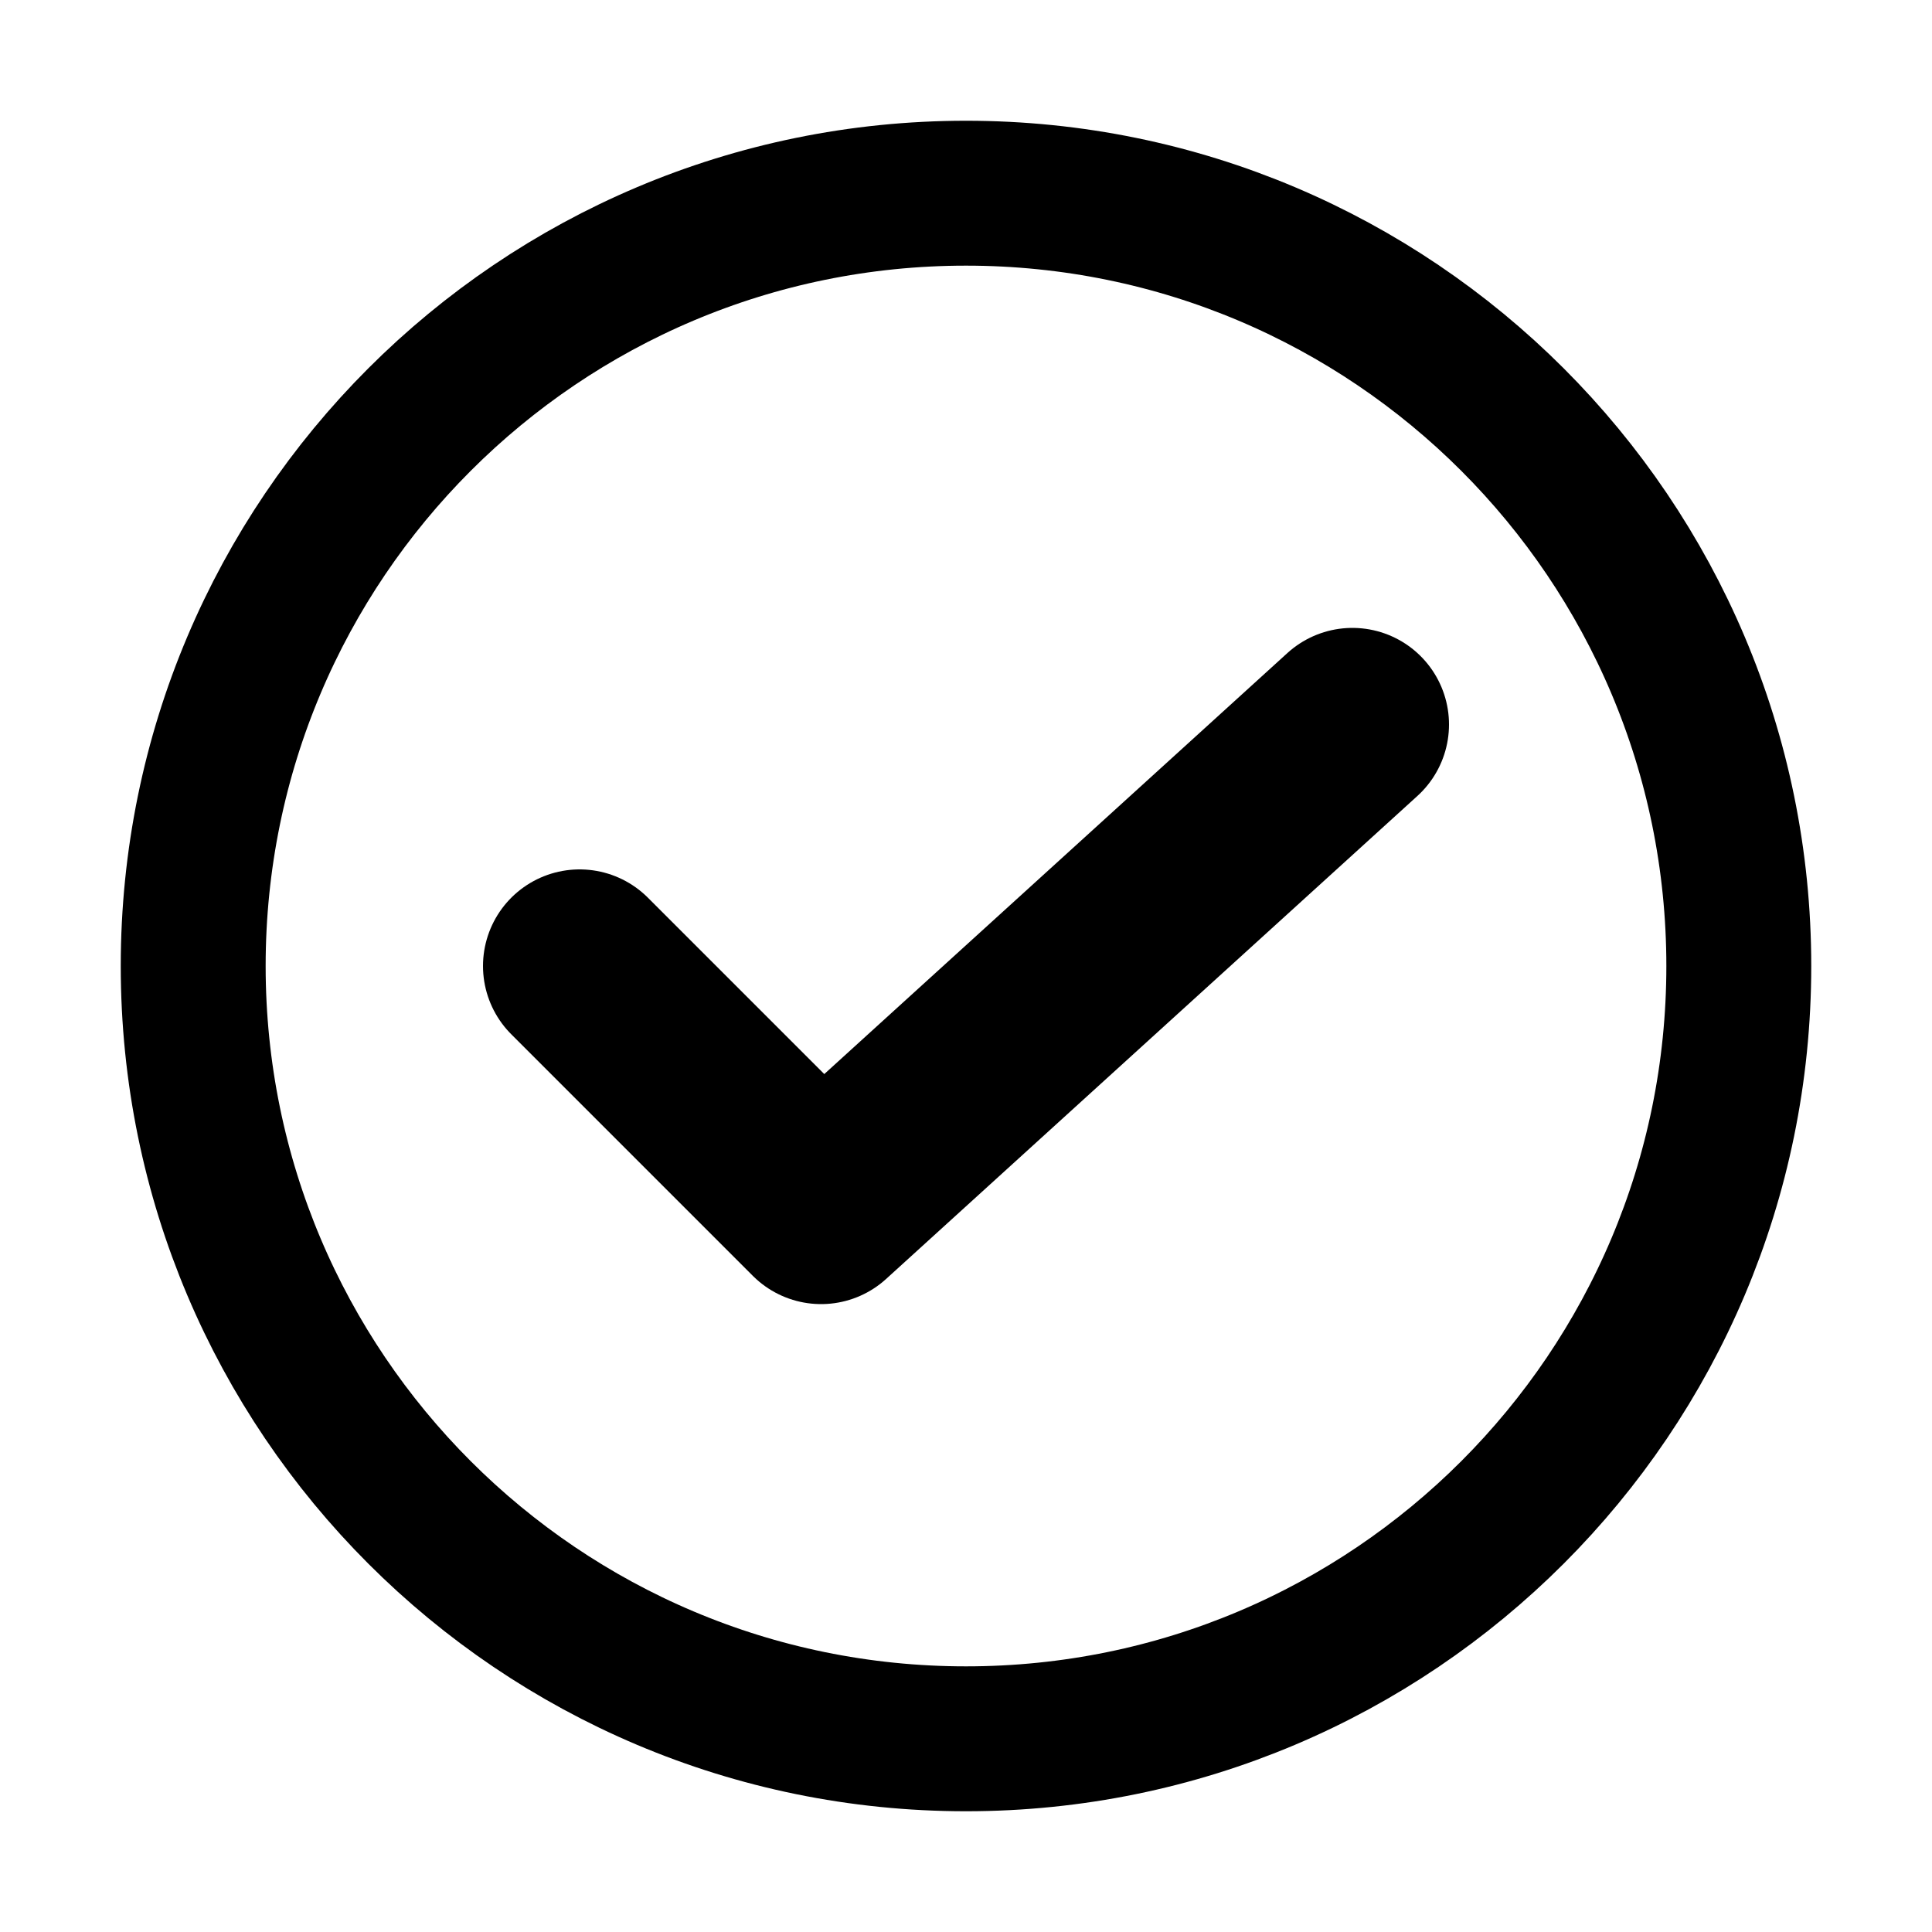
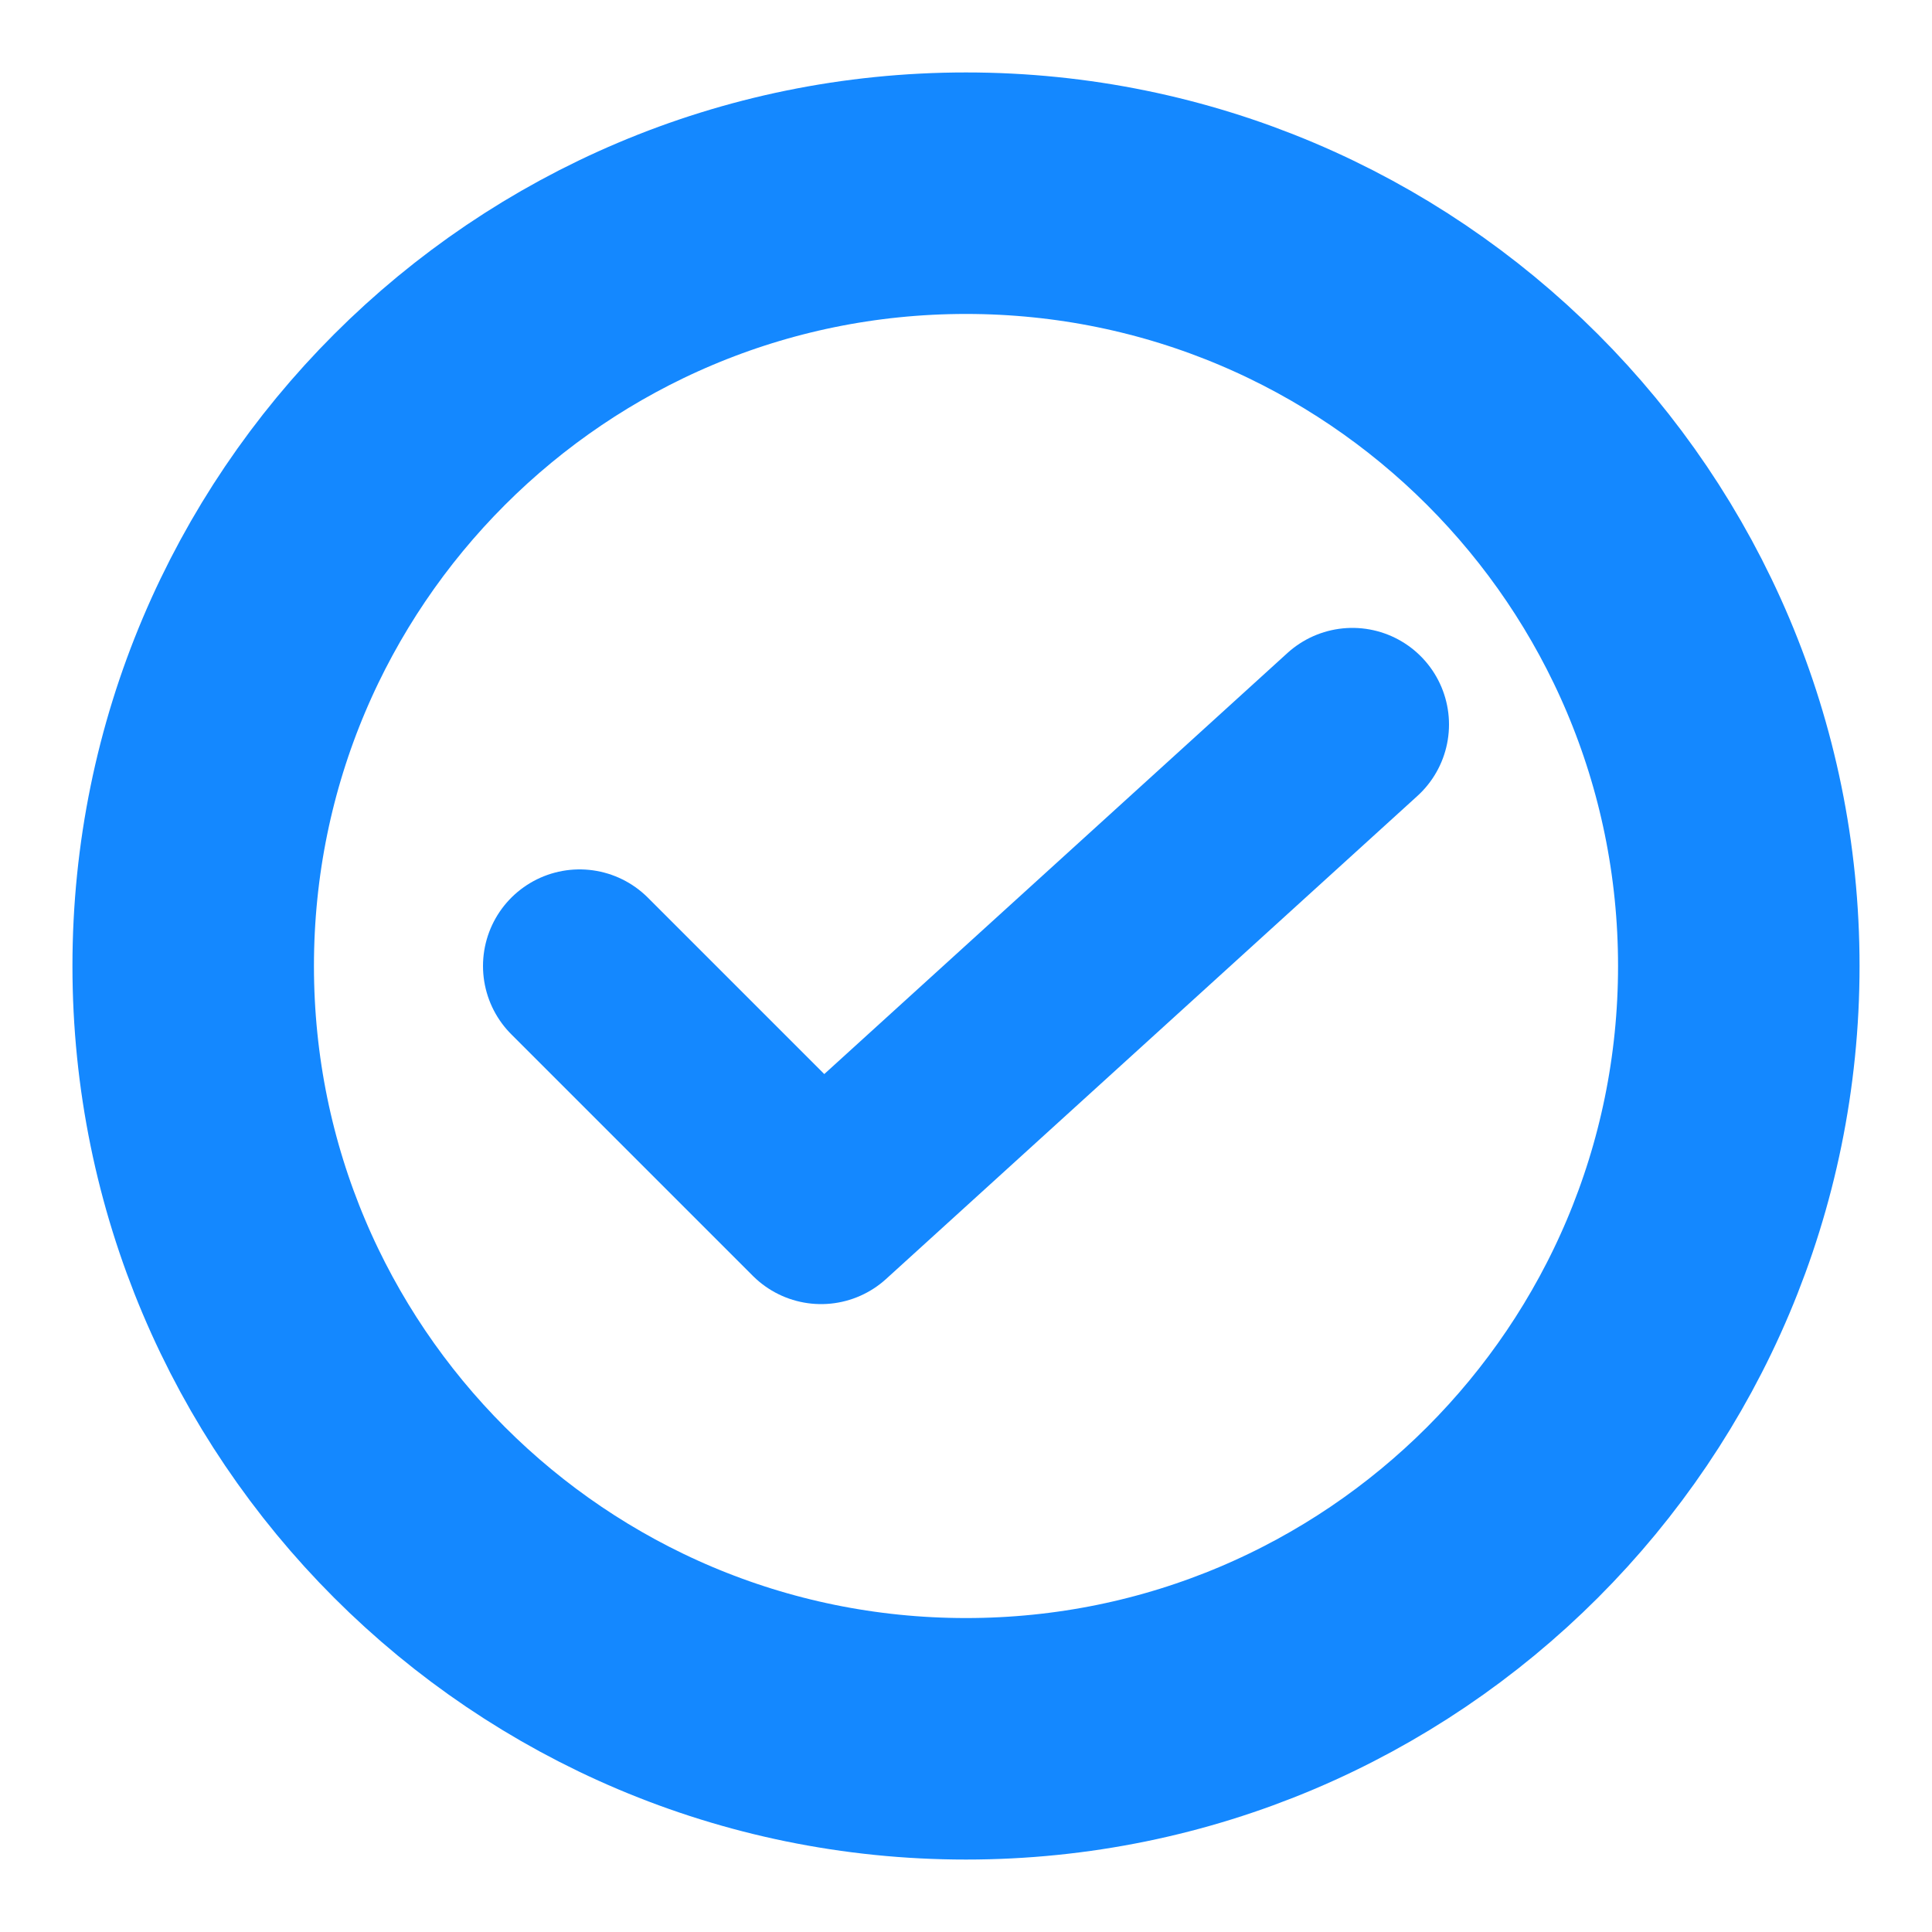
<svg xmlns="http://www.w3.org/2000/svg" width="20" height="20" viewBox="0 0 20 20">
-   <circle cx="10" cy="10" r="8" fill="none" stroke="currentColor" stroke-width="1.5" />
-   <path d="m6 10 2.5 2.5 5.5-5" stroke="currentColor" stroke-width="2" stroke-linecap="round" stroke-linejoin="round" fill="none" />
+   <circle cx="10" cy="10" r="8" fill="none" stroke="#1488FF" stroke-width="2.5" />
+   <path d="m6 10 2.5 2.5 5.5-5" stroke="#1488FF" stroke-width="2" stroke-linecap="round" stroke-linejoin="round" fill="none" />
</svg>
